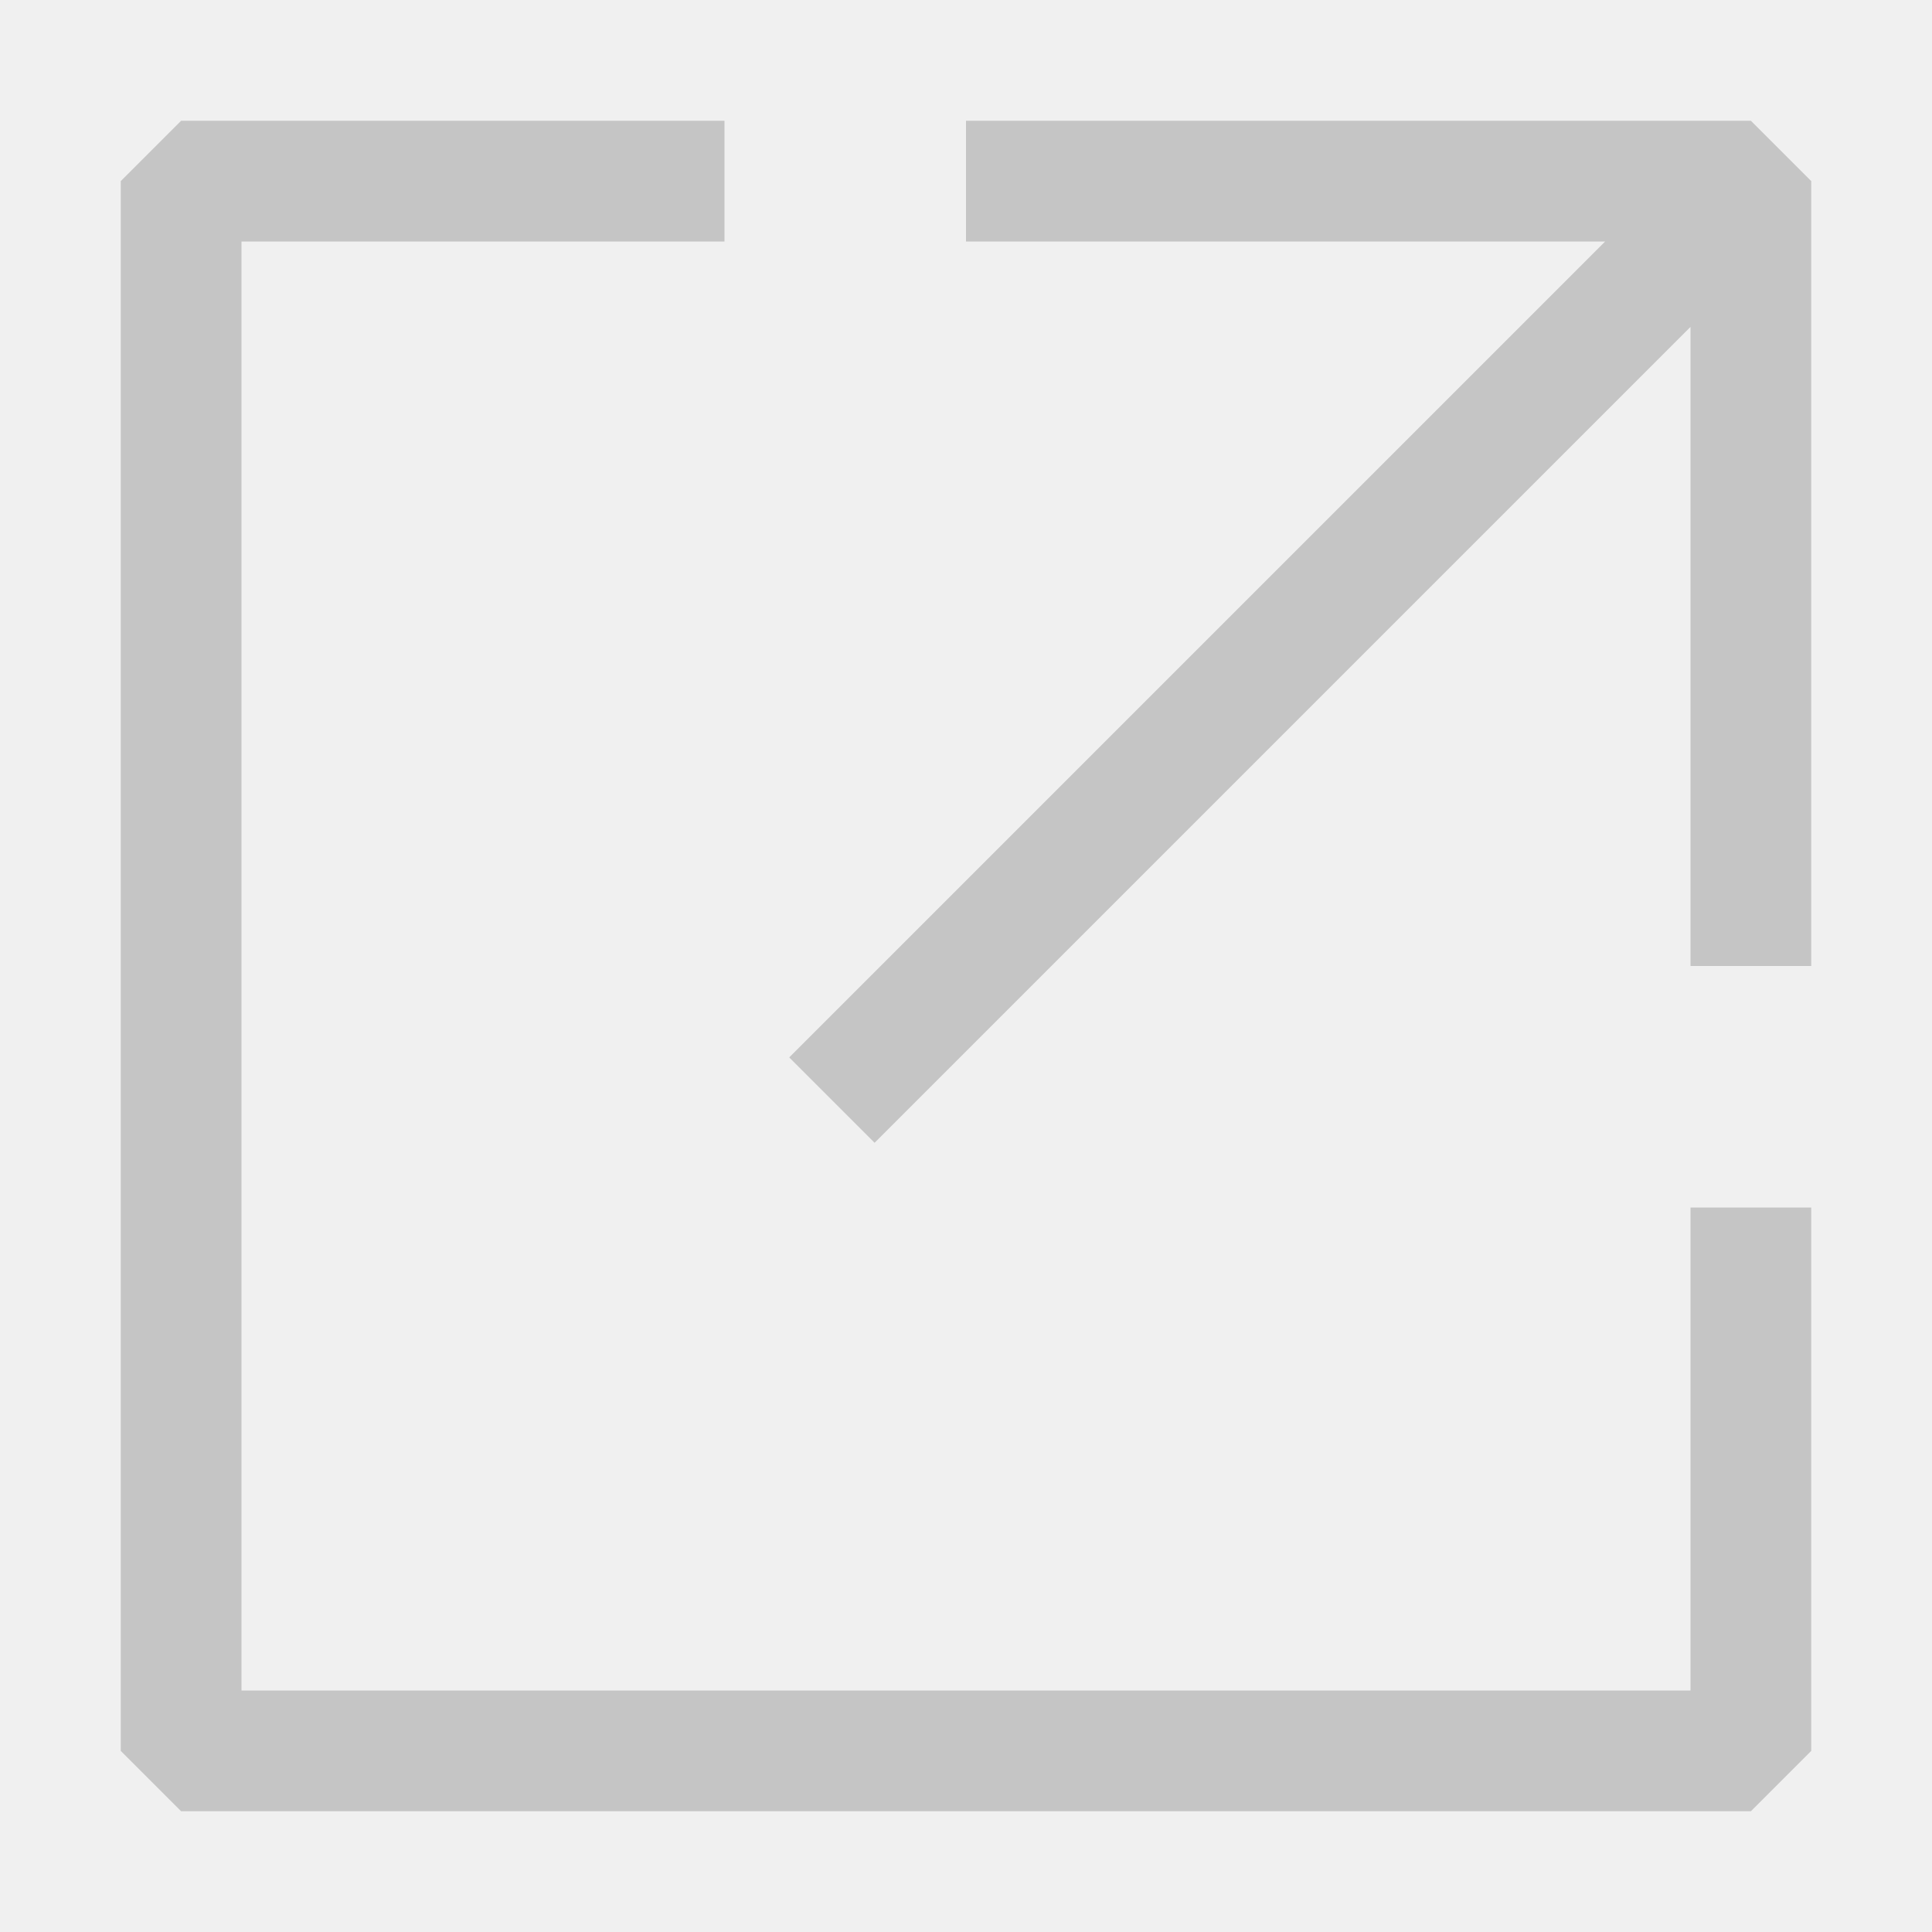
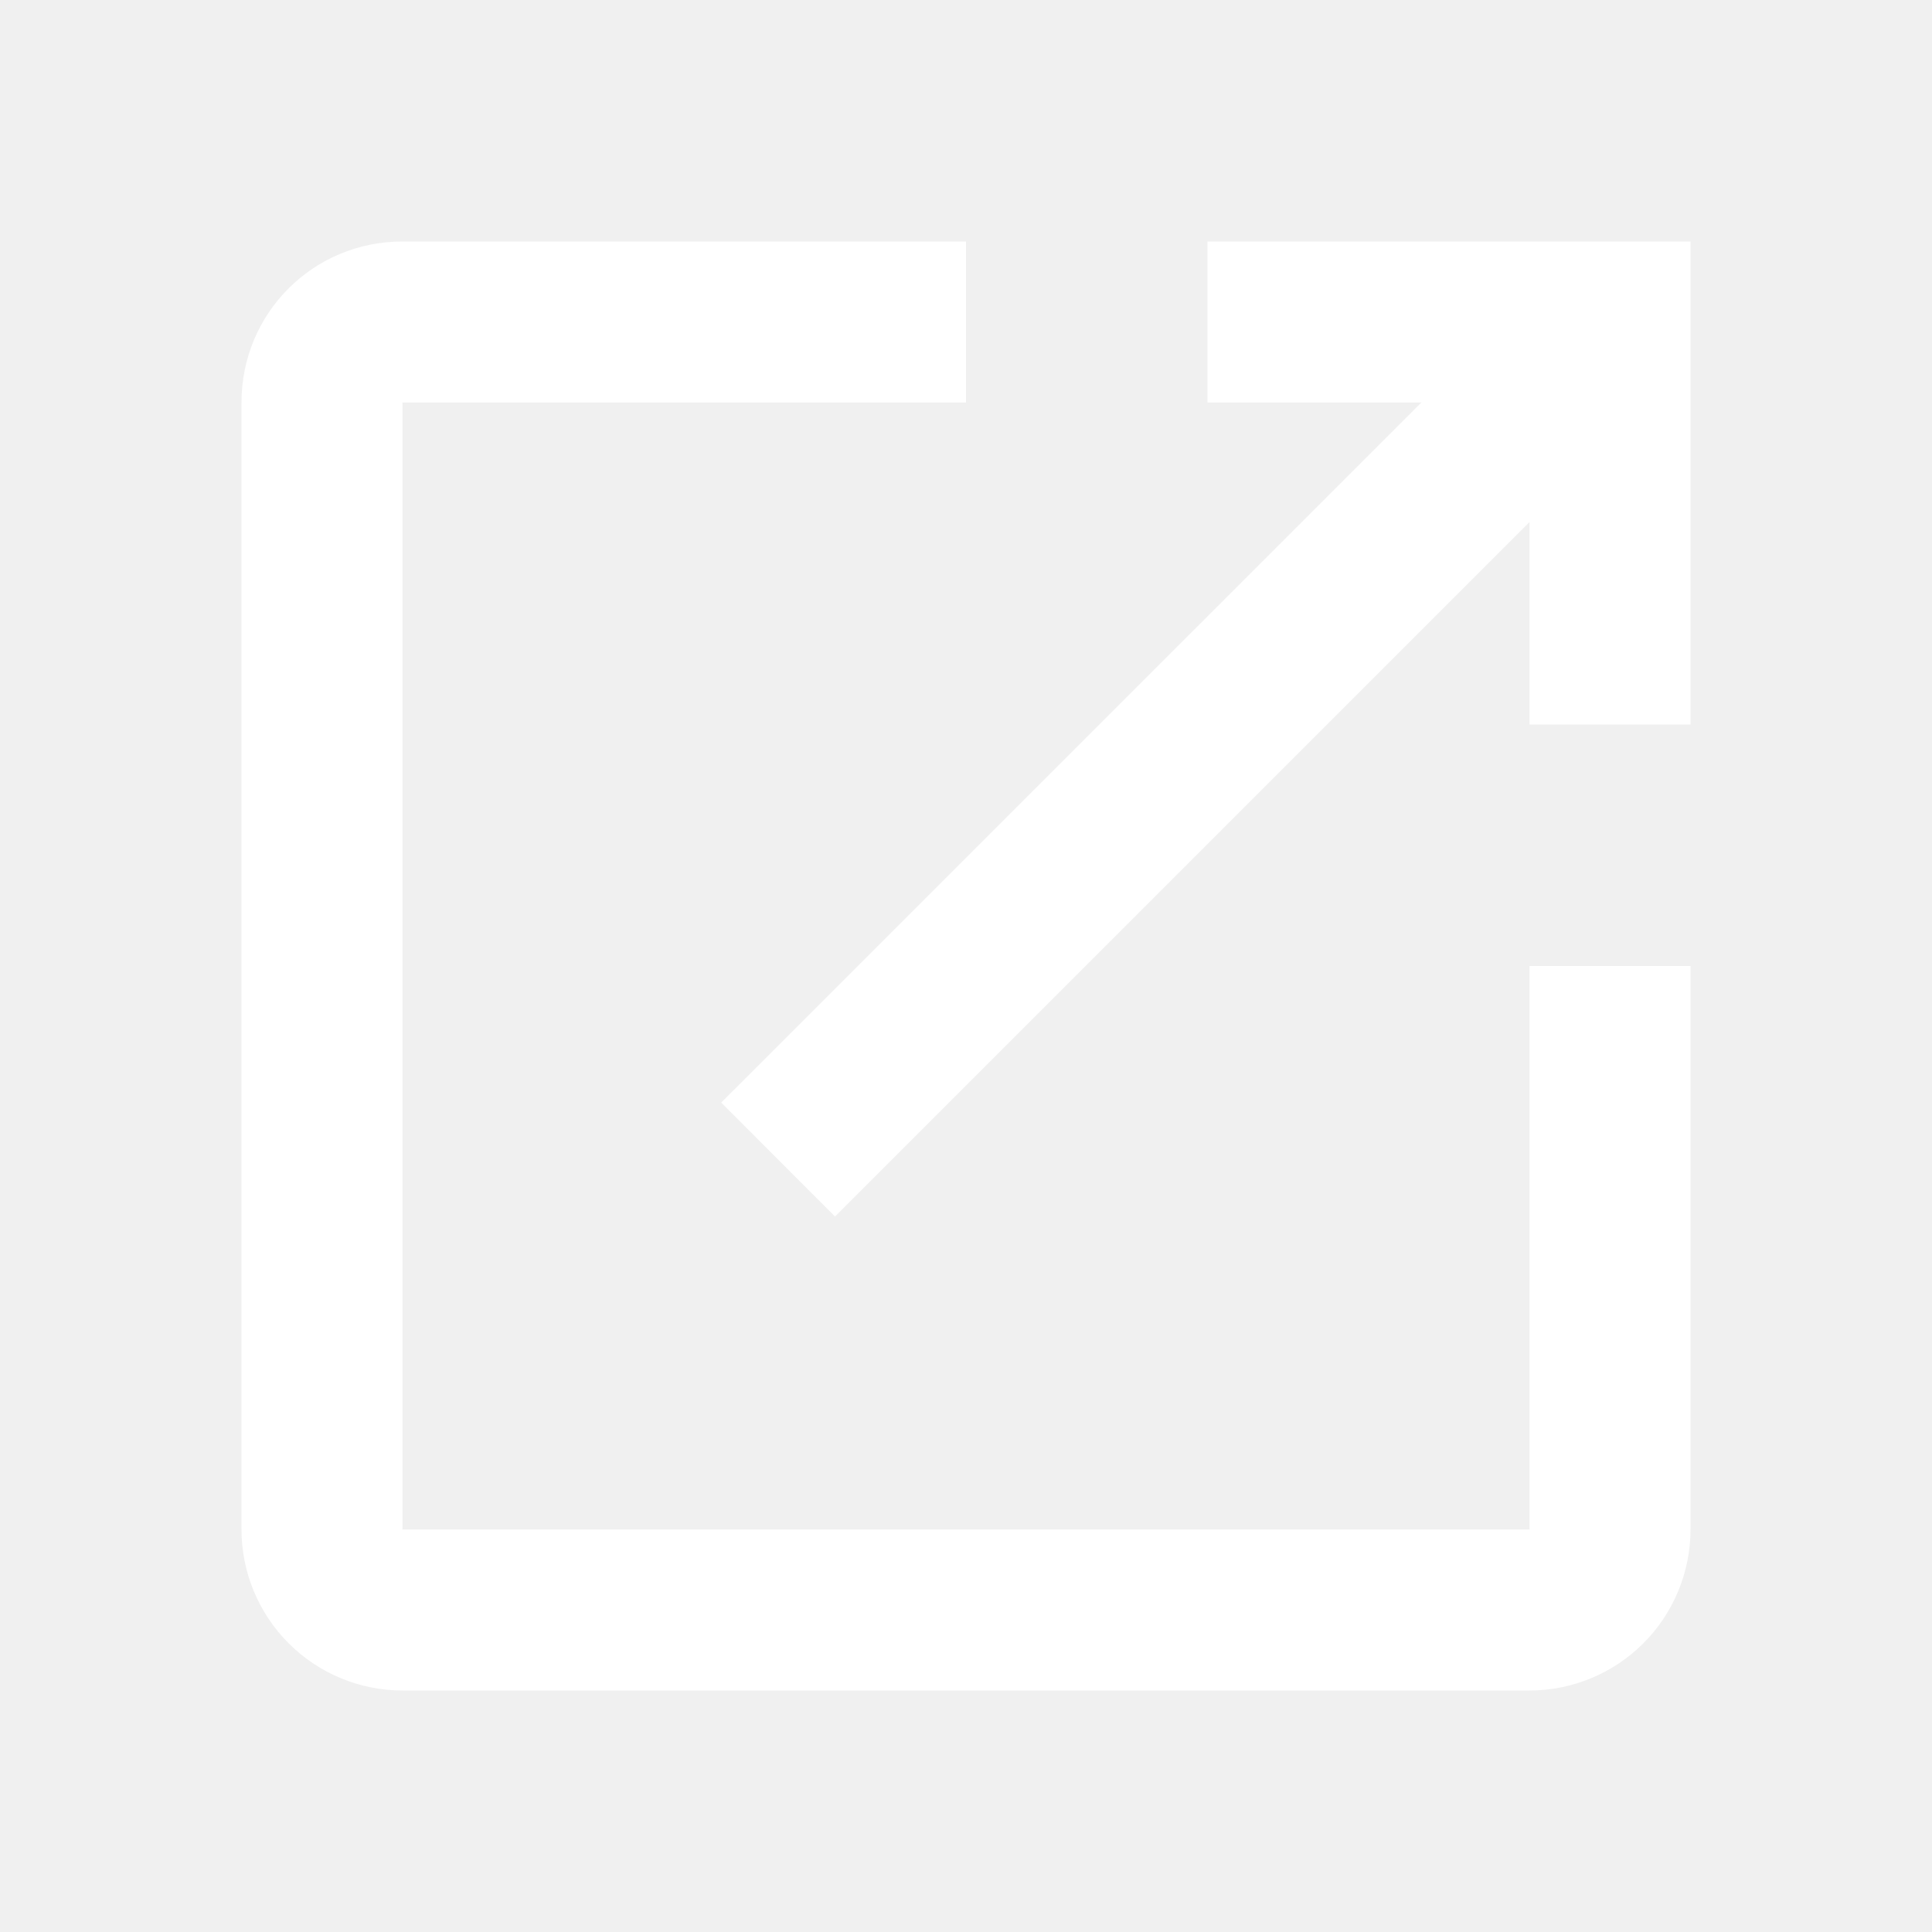
- <svg xmlns="http://www.w3.org/2000/svg" width="16" height="16" viewBox="0 0 16 16" fill="none">
-   <path d="M1.5 1L6 1V2L2 2V14H14V10H15V14.5L14.5 15H1.5L1 14.5V1.5L1.5 1Z" fill="#C5C5C5" />
-   <path d="M15 1.5L15 8H14L14 2.707L7.243 9.464L6.536 8.757L13.293 2L8 2V1H14.5L15 1.5Z" fill="#C5C5C5" />
+ <svg xmlns="http://www.w3.org/2000/svg" width="24" height="24" viewBox="0 0 24 24" fill="none">
+   <path fill-rule="evenodd" clip-rule="evenodd" d="M3 5C3 3.89 3.89 3 5 3H12V5H5V19H19V12H21V19C21 19.53 20.789 20.039 20.414 20.414C20.039 20.789 19.53 21 19 21H5C4.47 21 3.961 20.789 3.586 20.414C3.211 20.039 3 19.53 3 19V5ZM19 9H21V5V3H19H15V5H17.657L8.959 13.697L10.373 15.112L19 6.485V9Z" fill="white" />
</svg>
